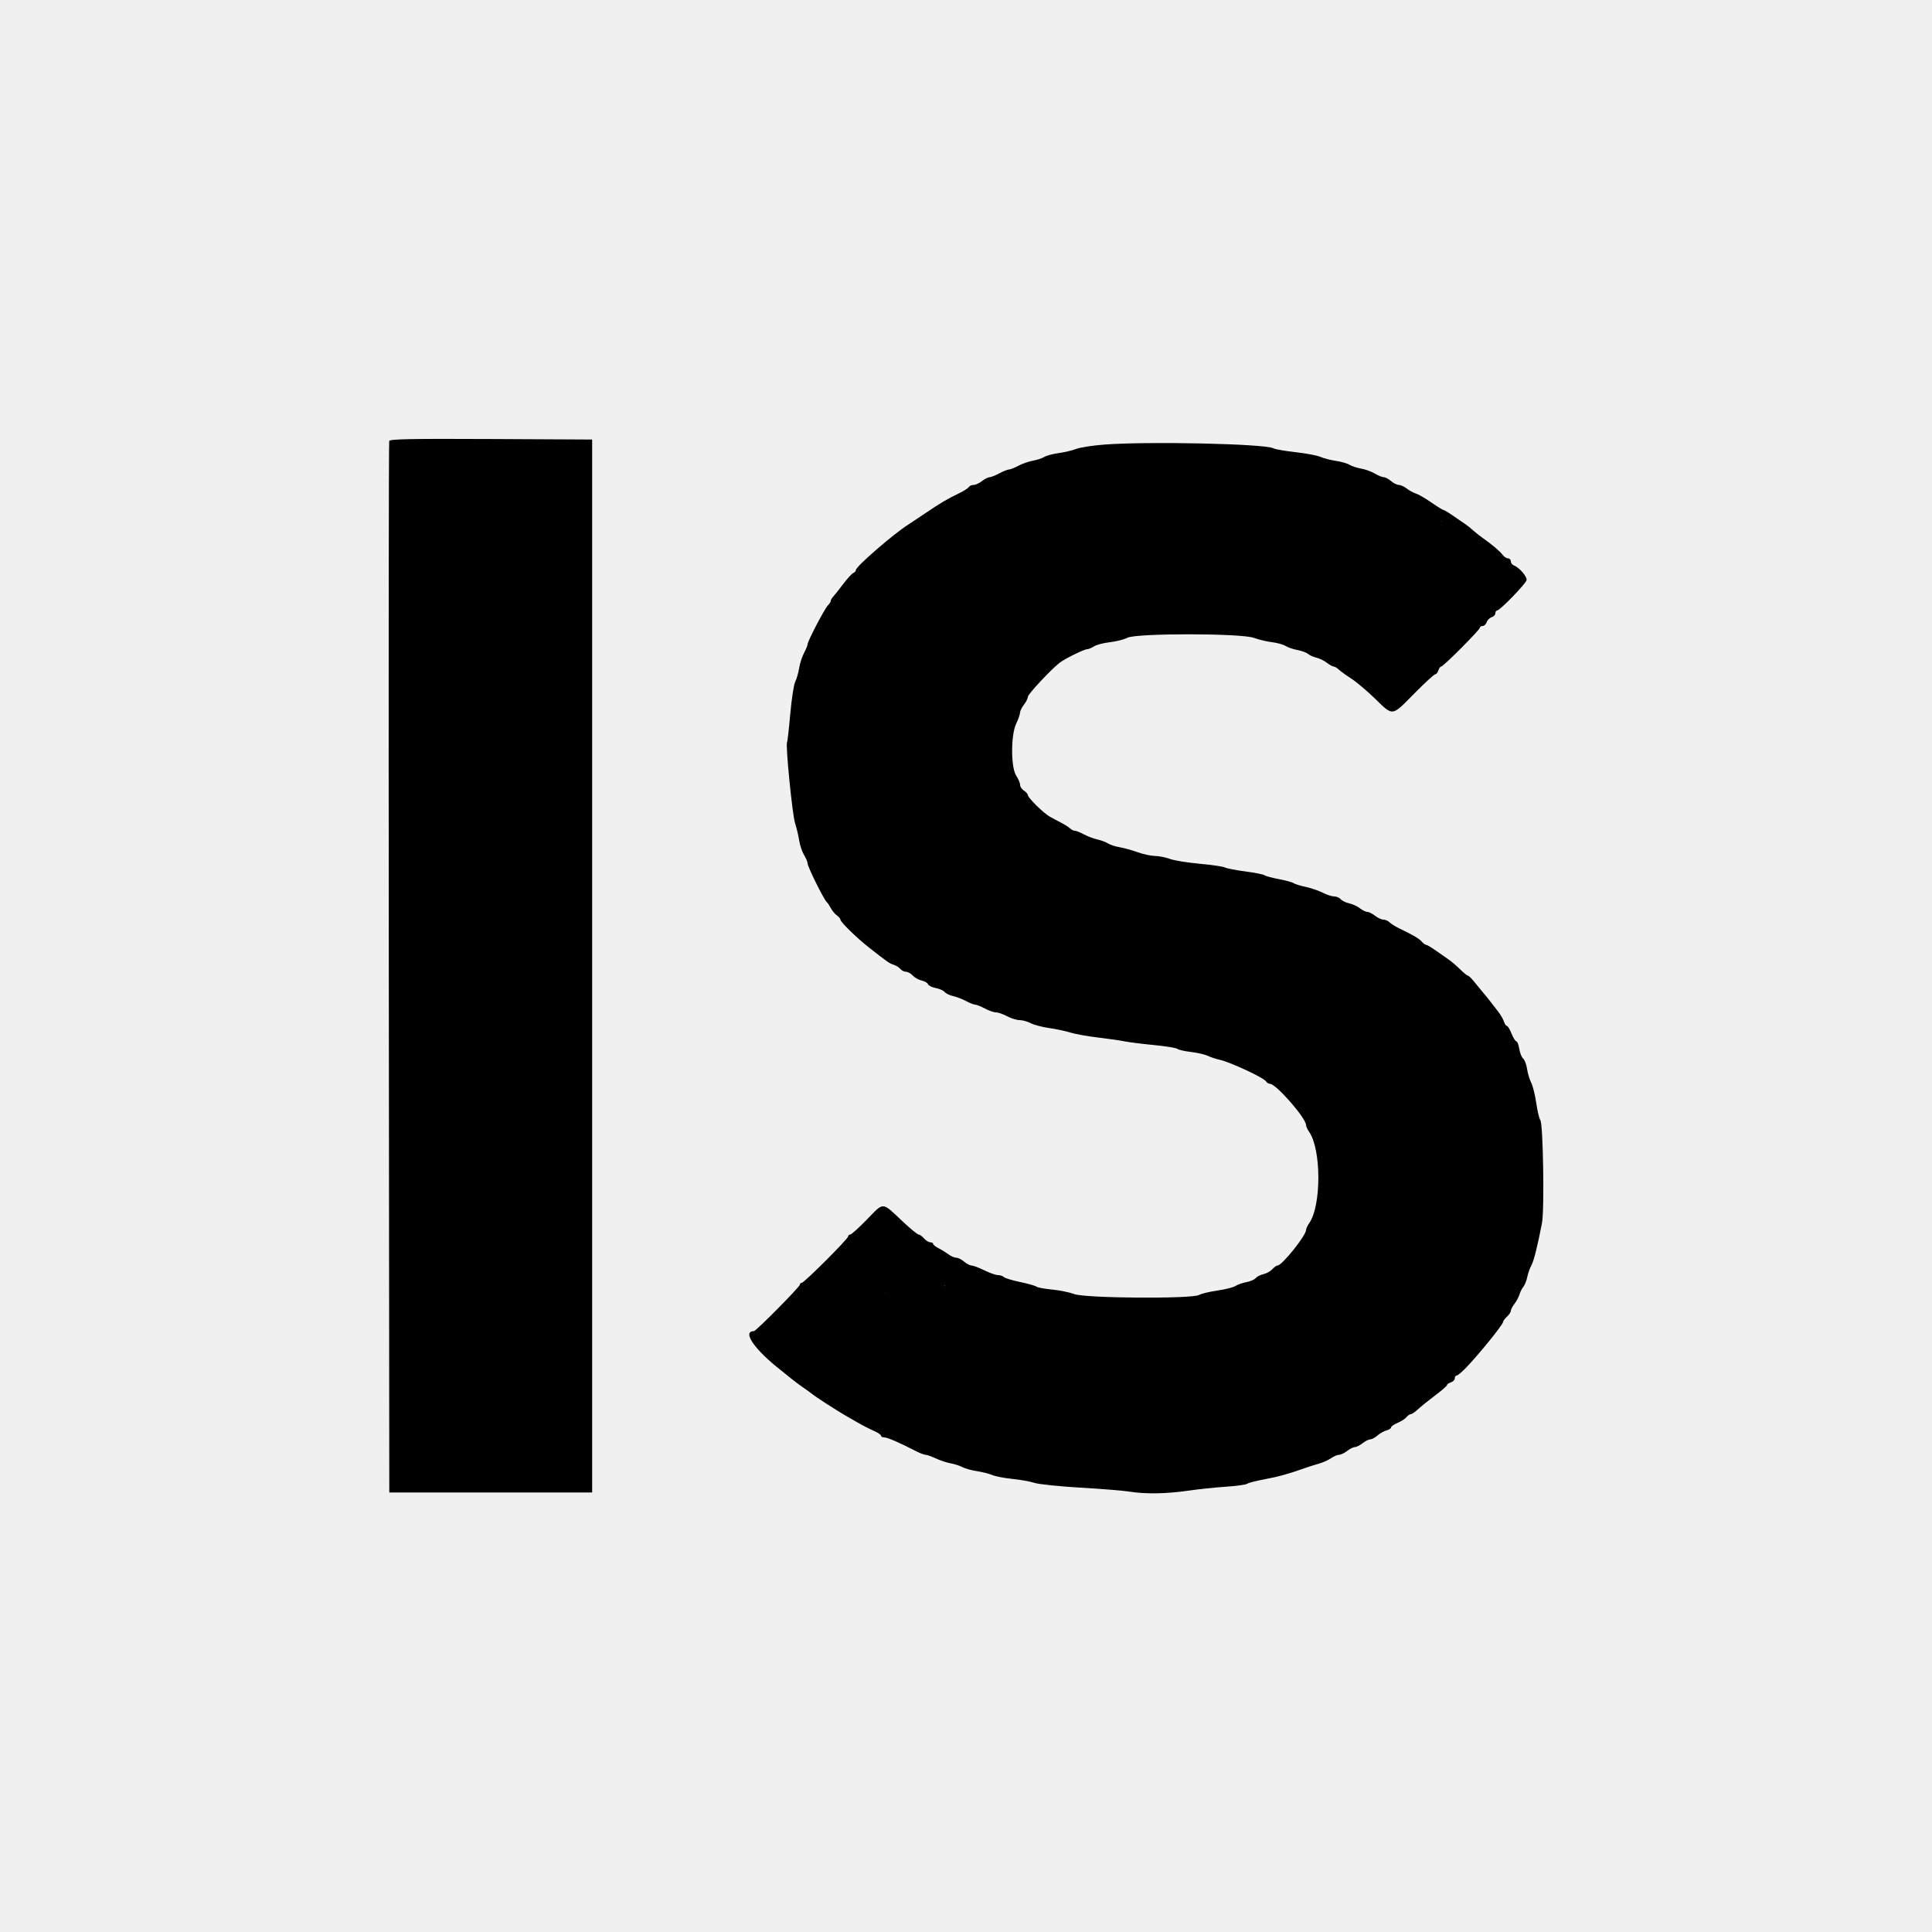
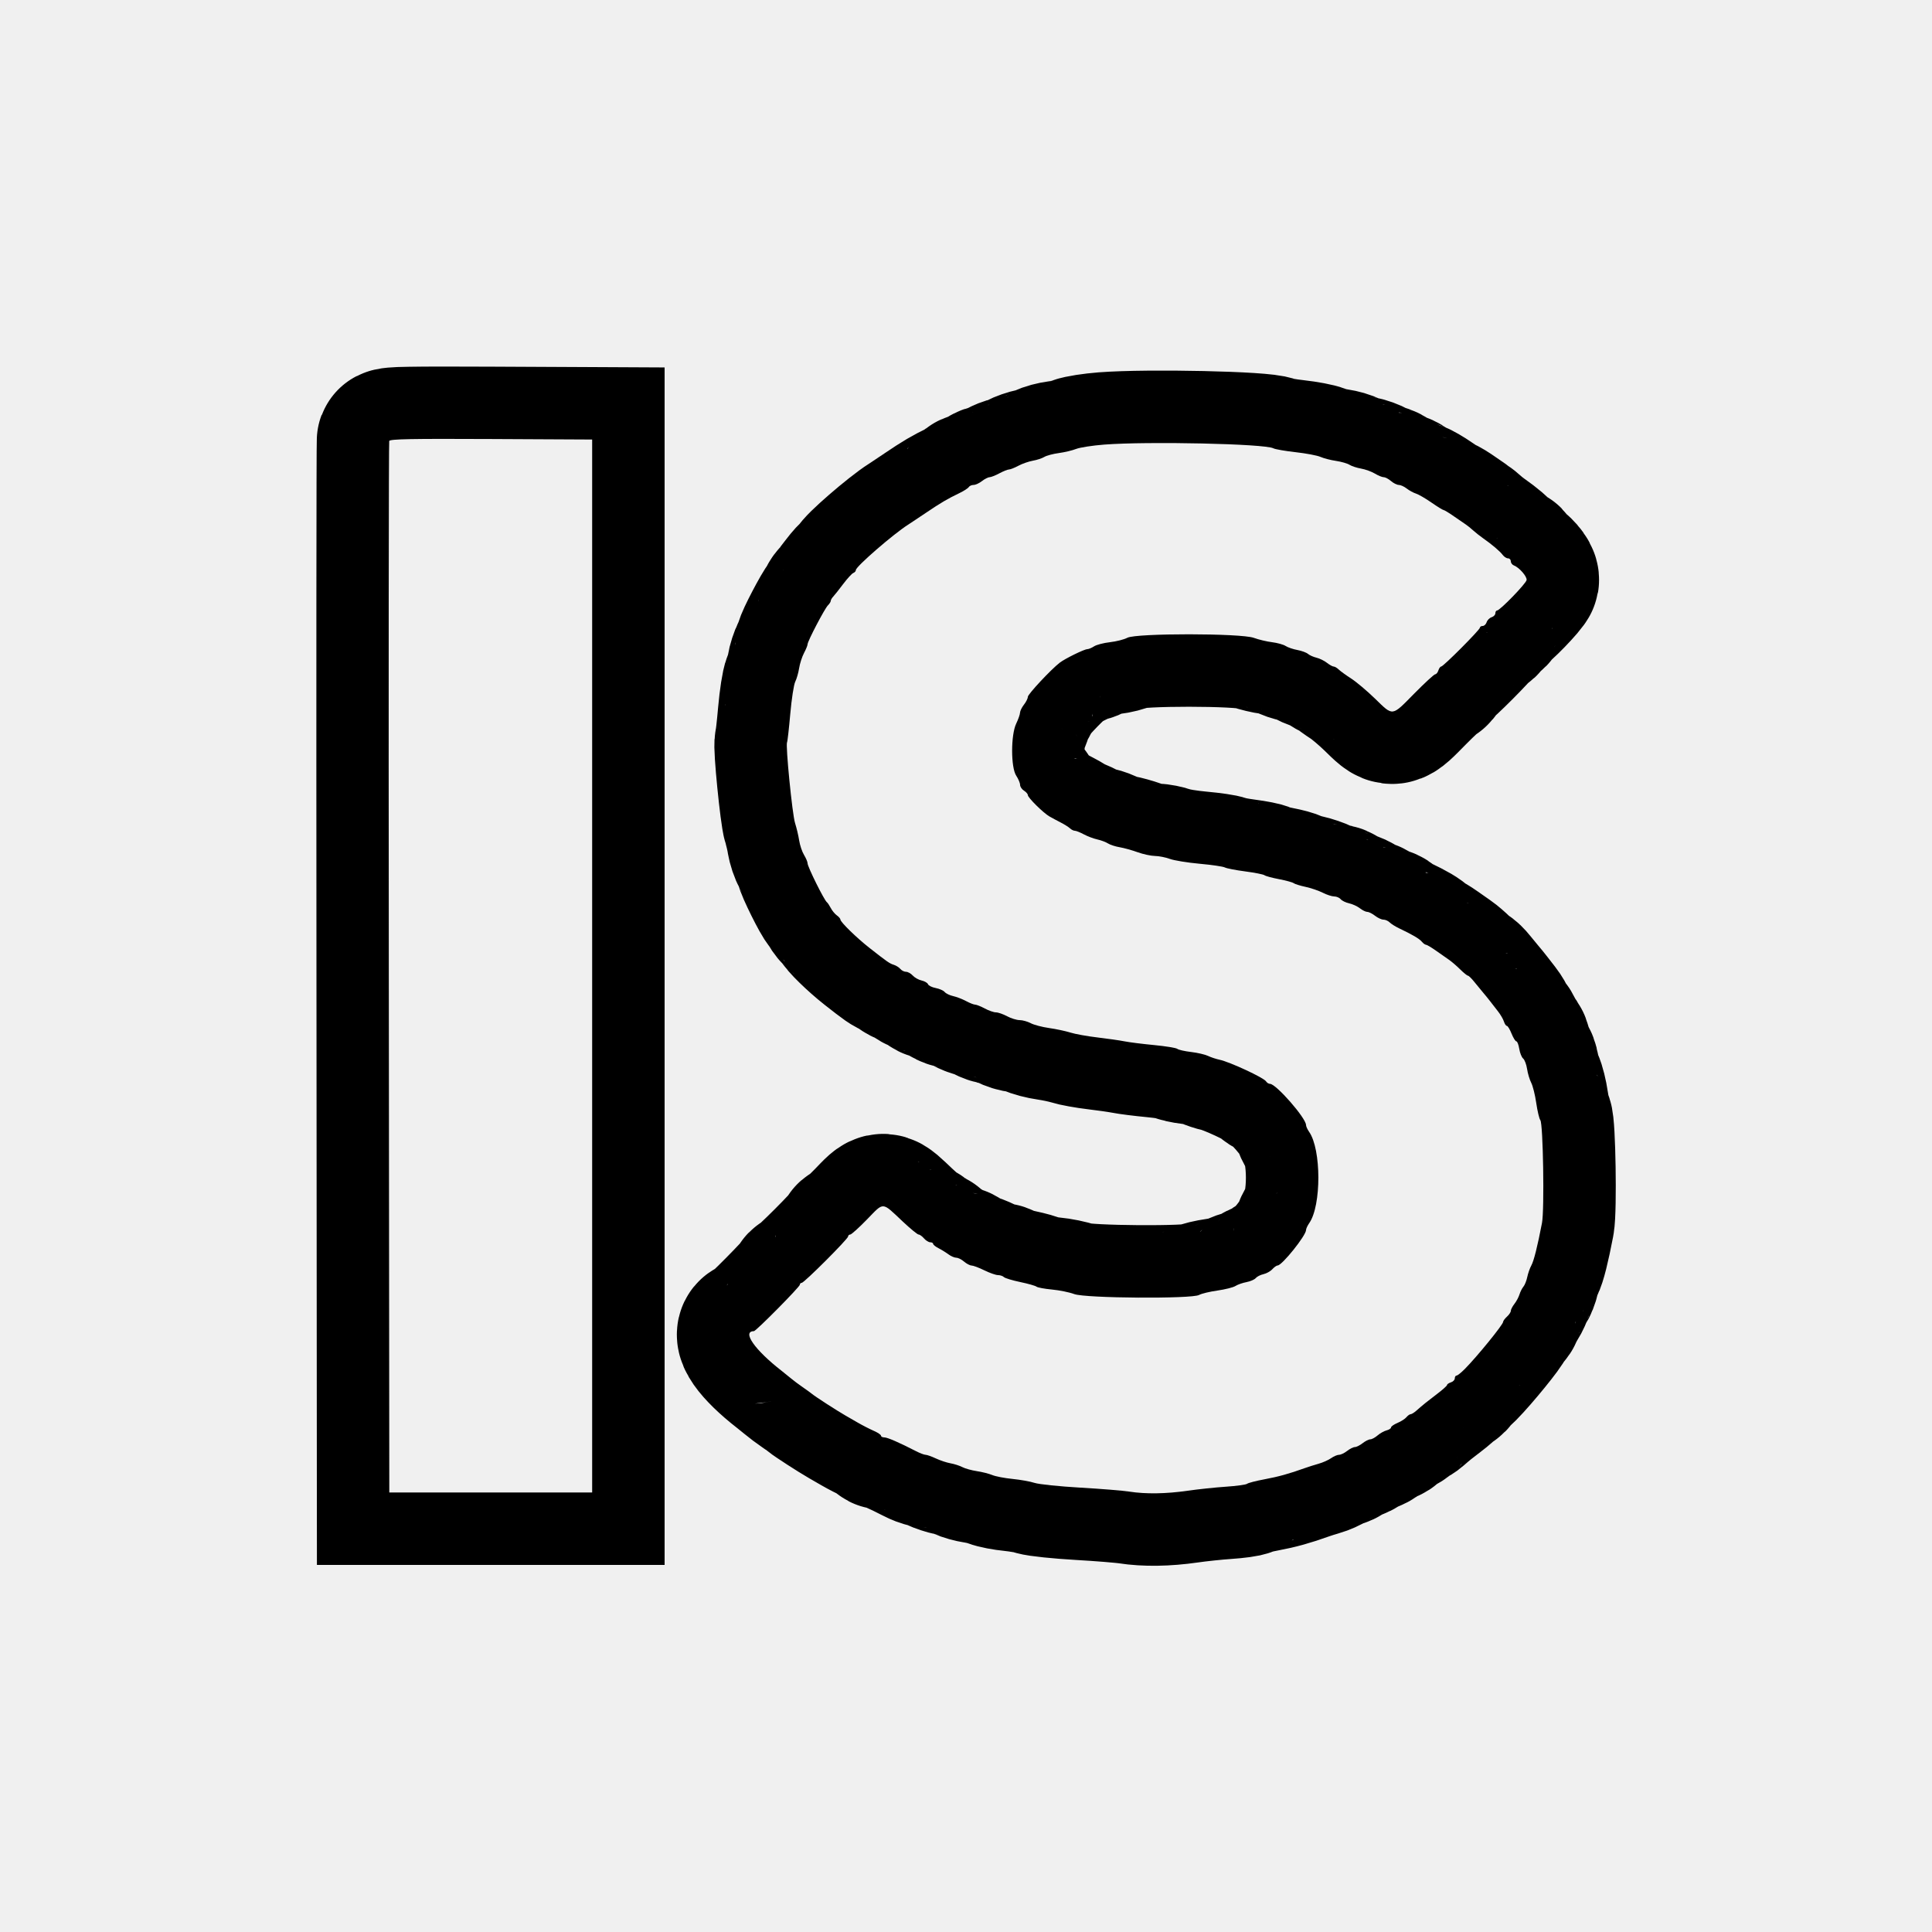
<svg xmlns="http://www.w3.org/2000/svg" width="160" height="160" viewBox="0 0 160 160" fill="none">
  <g clip-path="url(#clip0_221_271)">
-     <mask id="path-1-inside-1_221_271" fill="white">
+     <mask id="path-1-outside-1_221_271" maskUnits="userSpaceOnUse" x="26.189" y="30.347" width="108" height="100" fill="black">
+       <rect fill="white" x="26.189" y="30.347" width="108" height="100" />
      <path fill-rule="evenodd" clip-rule="evenodd" d="M32.234 36.518C32.192 36.629 32.176 56.268 32.199 80.16L32.24 123.6H40.64H49.04V80V36.4L40.676 36.358C34.069 36.326 32.295 36.359 32.234 36.518ZM91.444 36.819C90.478 36.894 89.434 37.055 89.124 37.178C88.814 37.301 88.166 37.456 87.684 37.521C87.202 37.586 86.662 37.731 86.484 37.842C86.306 37.953 85.88 38.093 85.538 38.153C85.196 38.214 84.658 38.401 84.341 38.571C84.024 38.741 83.674 38.88 83.562 38.88C83.45 38.88 83.09 39.024 82.762 39.2C82.434 39.376 82.067 39.52 81.948 39.52C81.828 39.52 81.548 39.664 81.324 39.84C81.1 40.016 80.787 40.16 80.628 40.16C80.469 40.16 80.289 40.24 80.229 40.338C80.168 40.436 79.822 40.66 79.459 40.834C78.439 41.327 77.935 41.623 76.659 42.484C76.01 42.922 75.364 43.352 75.224 43.44C74.017 44.199 70.88 46.919 70.88 47.206C70.88 47.296 70.785 47.407 70.668 47.451C70.552 47.496 70.174 47.908 69.829 48.366C69.484 48.825 69.111 49.295 69.001 49.411C68.89 49.528 68.8 49.684 68.8 49.76C68.8 49.836 68.694 50.003 68.565 50.132C68.291 50.406 66.88 53.105 66.88 53.355C66.88 53.448 66.747 53.776 66.584 54.082C66.422 54.389 66.24 54.953 66.18 55.337C66.12 55.72 65.975 56.224 65.858 56.457C65.74 56.69 65.556 57.888 65.447 59.12C65.338 60.352 65.218 61.41 65.18 61.472C65.044 61.692 65.614 67.451 65.842 68.16C65.969 68.556 66.122 69.204 66.183 69.6C66.244 69.996 66.425 70.536 66.586 70.8C66.747 71.064 66.879 71.377 66.88 71.497C66.88 71.783 68.261 74.562 68.481 74.72C68.542 74.764 68.686 74.98 68.802 75.2C68.916 75.42 69.143 75.694 69.305 75.809C69.468 75.924 69.6 76.08 69.6 76.156C69.6 76.357 70.936 77.662 71.981 78.482C73.488 79.667 73.668 79.791 74.026 79.903C74.216 79.963 74.458 80.118 74.565 80.246C74.672 80.375 74.883 80.48 75.035 80.48C75.186 80.48 75.437 80.62 75.592 80.791C75.746 80.962 76.076 81.146 76.323 81.201C76.571 81.255 76.81 81.394 76.854 81.51C76.898 81.625 77.185 81.766 77.491 81.824C77.797 81.882 78.132 82.03 78.235 82.154C78.338 82.278 78.651 82.43 78.931 82.491C79.211 82.552 79.691 82.737 79.998 82.901C80.304 83.066 80.646 83.2 80.758 83.2C80.87 83.2 81.23 83.344 81.558 83.52C81.886 83.696 82.301 83.84 82.48 83.84C82.659 83.84 83.074 83.984 83.402 84.16C83.73 84.336 84.197 84.48 84.44 84.481C84.682 84.481 85.096 84.596 85.36 84.736C85.624 84.876 86.308 85.056 86.88 85.137C87.452 85.218 88.244 85.386 88.64 85.511C89.036 85.636 90.044 85.818 90.88 85.916C91.716 86.015 92.724 86.159 93.12 86.238C93.516 86.317 94.623 86.457 95.581 86.548C96.538 86.64 97.402 86.781 97.501 86.862C97.599 86.943 98.112 87.059 98.64 87.121C99.168 87.183 99.797 87.328 100.038 87.444C100.28 87.559 100.712 87.703 100.998 87.763C101.838 87.938 104.661 89.25 104.848 89.553C104.918 89.667 105.066 89.76 105.176 89.76C105.678 89.76 108.16 92.597 108.16 93.172C108.16 93.28 108.276 93.534 108.417 93.736C109.43 95.182 109.436 99.849 108.427 101.29C108.28 101.5 108.16 101.76 108.16 101.868C108.16 102.32 106.172 104.8 105.809 104.8C105.722 104.8 105.523 104.94 105.368 105.111C105.214 105.282 104.883 105.466 104.634 105.521C104.386 105.576 104.098 105.722 103.995 105.846C103.892 105.97 103.545 106.12 103.224 106.18C102.903 106.24 102.494 106.384 102.315 106.5C102.136 106.616 101.464 106.786 100.822 106.877C100.18 106.968 99.498 107.132 99.307 107.241C98.717 107.579 89.887 107.518 88.96 107.169C88.564 107.02 87.736 106.851 87.12 106.794C86.504 106.736 85.926 106.628 85.835 106.554C85.744 106.48 85.137 106.308 84.486 106.172C83.834 106.036 83.228 105.852 83.138 105.762C83.049 105.673 82.828 105.599 82.648 105.598C82.468 105.598 81.96 105.42 81.52 105.204C81.08 104.987 80.605 104.808 80.464 104.805C80.324 104.802 80.043 104.656 79.84 104.48C79.637 104.304 79.348 104.16 79.197 104.16C79.046 104.16 78.752 104.032 78.542 103.876C78.332 103.72 77.962 103.491 77.72 103.369C77.478 103.246 77.28 103.086 77.28 103.013C77.28 102.94 77.171 102.88 77.038 102.88C76.906 102.88 76.674 102.736 76.523 102.56C76.372 102.384 76.172 102.24 76.078 102.24C75.983 102.24 75.39 101.754 74.759 101.16C73.004 99.507 73.228 99.521 71.812 100.977C71.137 101.672 70.507 102.24 70.412 102.24C70.318 102.24 70.24 102.31 70.24 102.395C70.24 102.597 66.597 106.24 66.395 106.24C66.31 106.24 66.24 106.31 66.24 106.395C66.24 106.571 62.611 110.239 62.435 110.241C61.425 110.252 62.5 111.792 64.723 113.52C64.95 113.696 65.306 113.984 65.515 114.16C65.724 114.336 66.157 114.66 66.477 114.88C66.797 115.1 67.145 115.352 67.25 115.44C67.512 115.661 69.298 116.815 70 117.218C70.176 117.319 70.644 117.589 71.04 117.817C71.436 118.046 72.03 118.35 72.36 118.494C72.69 118.637 72.96 118.819 72.96 118.897C72.96 118.976 73.085 119.04 73.238 119.04C73.496 119.04 74.469 119.463 75.862 120.18C76.182 120.345 76.537 120.48 76.651 120.48C76.766 120.48 77.152 120.617 77.51 120.784C77.867 120.951 78.412 121.132 78.72 121.185C79.028 121.238 79.468 121.38 79.696 121.499C79.926 121.619 80.466 121.769 80.896 121.834C81.328 121.898 81.902 122.043 82.174 122.156C82.446 122.27 83.202 122.415 83.854 122.479C84.506 122.544 85.328 122.691 85.68 122.807C86.032 122.923 87.724 123.099 89.44 123.198C91.156 123.296 92.992 123.445 93.52 123.528C94.882 123.74 96.555 123.716 98.361 123.456C99.218 123.332 100.639 123.182 101.519 123.123C102.398 123.064 103.19 122.955 103.279 122.881C103.367 122.808 104.016 122.64 104.72 122.509C105.887 122.291 106.759 122.049 108.08 121.575C108.344 121.48 108.848 121.321 109.2 121.221C109.552 121.122 110.018 120.914 110.236 120.76C110.453 120.606 110.75 120.48 110.894 120.48C111.038 120.48 111.34 120.336 111.564 120.16C111.788 119.984 112.076 119.84 112.204 119.84C112.332 119.84 112.62 119.696 112.844 119.52C113.068 119.344 113.354 119.2 113.481 119.2C113.608 119.2 113.879 119.054 114.085 118.876C114.291 118.697 114.626 118.51 114.83 118.458C115.033 118.407 115.2 118.298 115.2 118.214C115.2 118.132 115.44 117.964 115.733 117.841C116.026 117.719 116.358 117.506 116.472 117.369C116.586 117.232 116.742 117.12 116.82 117.12C116.897 117.12 117.104 116.994 117.28 116.84C117.902 116.296 118.177 116.074 119.004 115.447C119.464 115.099 119.84 114.762 119.84 114.698C119.84 114.634 119.984 114.536 120.16 114.48C120.336 114.424 120.48 114.275 120.48 114.149C120.48 114.023 120.545 113.92 120.624 113.92C120.703 113.92 121.009 113.676 121.304 113.379C122.327 112.346 124.48 109.7 124.48 109.476C124.48 109.395 124.624 109.199 124.8 109.04C124.976 108.881 125.12 108.663 125.12 108.557C125.12 108.45 125.254 108.192 125.418 107.982C125.582 107.772 125.77 107.42 125.837 107.2C125.904 106.98 126.049 106.692 126.161 106.56C126.273 106.428 126.417 106.068 126.481 105.76C126.545 105.452 126.696 105.02 126.818 104.8C127.028 104.42 127.325 103.235 127.701 101.28C127.911 100.188 127.796 93.056 127.563 92.763C127.474 92.651 127.323 92.015 127.226 91.348C127.13 90.682 126.942 89.927 126.81 89.672C126.677 89.417 126.523 88.903 126.467 88.529C126.411 88.156 126.264 87.767 126.141 87.664C126.018 87.562 125.872 87.2 125.818 86.859C125.764 86.519 125.656 86.24 125.578 86.24C125.501 86.24 125.322 85.952 125.181 85.6C125.04 85.248 124.866 84.96 124.794 84.96C124.721 84.96 124.611 84.798 124.549 84.6C124.487 84.402 124.267 84.024 124.06 83.76C123.852 83.496 123.556 83.114 123.402 82.912C123.247 82.71 122.976 82.377 122.8 82.172C122.624 81.967 122.301 81.574 122.082 81.299C121.863 81.025 121.631 80.8 121.567 80.8C121.503 80.8 121.214 80.566 120.925 80.28C120.636 79.994 120.22 79.636 120 79.485C119.78 79.334 119.292 78.992 118.914 78.725C118.537 78.458 118.168 78.24 118.094 78.24C118.02 78.24 117.865 78.126 117.749 77.987C117.545 77.741 116.974 77.405 115.857 76.874C115.558 76.732 115.211 76.513 115.085 76.388C114.96 76.263 114.728 76.16 114.57 76.16C114.412 76.16 114.1 76.016 113.876 75.84C113.652 75.664 113.364 75.52 113.236 75.52C113.108 75.52 112.832 75.385 112.622 75.221C112.412 75.056 112.011 74.871 111.731 74.81C111.451 74.749 111.136 74.596 111.032 74.469C110.927 74.343 110.685 74.24 110.494 74.24C110.304 74.24 109.874 74.101 109.54 73.93C109.206 73.76 108.566 73.542 108.118 73.446C107.669 73.35 107.225 73.211 107.131 73.138C107.037 73.066 106.492 72.917 105.92 72.808C105.348 72.699 104.808 72.553 104.72 72.483C104.632 72.413 103.917 72.271 103.131 72.168C102.345 72.065 101.584 71.917 101.438 71.839C101.293 71.761 100.352 71.623 99.347 71.532C98.342 71.441 97.232 71.26 96.88 71.13C96.528 71 95.973 70.891 95.646 70.887C95.319 70.883 94.671 70.743 94.206 70.575C93.741 70.407 93.072 70.222 92.72 70.163C92.368 70.104 91.935 69.963 91.758 69.849C91.58 69.735 91.184 69.587 90.878 69.519C90.571 69.452 90.069 69.263 89.762 69.099C89.456 68.934 89.119 68.8 89.014 68.8C88.909 68.8 88.728 68.71 88.612 68.6C88.495 68.49 88.148 68.271 87.84 68.114C87.532 67.956 87.11 67.73 86.903 67.61C86.397 67.319 85.12 66.055 85.12 65.845C85.12 65.753 84.976 65.587 84.8 65.477C84.624 65.367 84.48 65.152 84.479 64.999C84.478 64.845 84.335 64.504 84.16 64.24C83.707 63.556 83.707 60.858 84.16 59.92C84.33 59.568 84.472 59.163 84.474 59.022C84.478 58.88 84.624 58.58 84.8 58.356C84.976 58.132 85.12 57.842 85.12 57.712C85.12 57.494 87.027 55.451 87.761 54.882C88.188 54.55 89.796 53.761 90.046 53.761C90.159 53.76 90.412 53.654 90.609 53.526C90.806 53.397 91.397 53.243 91.923 53.184C92.45 53.124 93.096 52.959 93.36 52.818C94.084 52.43 102.781 52.435 103.84 52.825C104.236 52.97 104.915 53.133 105.35 53.185C105.784 53.239 106.288 53.379 106.47 53.497C106.651 53.615 107.088 53.765 107.44 53.829C107.792 53.894 108.188 54.039 108.32 54.152C108.452 54.265 108.77 54.407 109.027 54.468C109.284 54.529 109.672 54.719 109.889 54.89C110.106 55.06 110.358 55.2 110.448 55.2C110.539 55.2 110.727 55.311 110.866 55.446C111.006 55.581 111.47 55.917 111.898 56.193C112.325 56.468 113.219 57.221 113.883 57.867C115.39 59.33 115.236 59.351 117.12 57.44C117.988 56.56 118.77 55.84 118.858 55.84C118.946 55.84 119.064 55.696 119.12 55.52C119.176 55.344 119.28 55.2 119.352 55.2C119.53 55.2 122.56 52.16 122.56 51.981C122.56 51.904 122.663 51.84 122.789 51.84C122.915 51.84 123.063 51.7 123.118 51.528C123.172 51.357 123.357 51.172 123.528 51.117C123.7 51.063 123.84 50.915 123.84 50.789C123.84 50.663 123.902 50.56 123.979 50.56C124.216 50.56 126.378 48.331 126.426 48.038C126.473 47.749 125.822 46.999 125.376 46.828C125.235 46.774 125.12 46.62 125.12 46.485C125.12 46.35 125.016 46.24 124.889 46.24C124.762 46.24 124.564 46.113 124.449 45.958C124.225 45.656 123.544 45.078 122.801 44.56C122.549 44.384 122.185 44.096 121.993 43.92C121.8 43.744 121.532 43.528 121.398 43.44C121.263 43.352 120.818 43.046 120.408 42.76C119.999 42.474 119.614 42.24 119.552 42.239C119.49 42.239 119.038 41.96 118.546 41.619C118.054 41.277 117.478 40.943 117.266 40.877C117.054 40.81 116.708 40.622 116.498 40.458C116.288 40.294 115.994 40.16 115.843 40.16C115.692 40.16 115.403 40.016 115.2 39.84C114.997 39.664 114.724 39.52 114.594 39.52C114.464 39.52 114.133 39.385 113.859 39.219C113.584 39.054 113.072 38.869 112.72 38.807C112.368 38.746 111.936 38.604 111.76 38.492C111.584 38.379 111.08 38.234 110.64 38.169C110.2 38.105 109.624 37.956 109.36 37.839C109.096 37.721 108.17 37.546 107.303 37.449C106.436 37.352 105.602 37.207 105.452 37.126C104.749 36.75 95.104 36.539 91.444 36.819Z" />
    </mask>
-     <path fill-rule="evenodd" clip-rule="evenodd" d="M32.234 36.518C32.192 36.629 32.176 56.268 32.199 80.16L32.24 123.6H40.64H49.04V80V36.4L40.676 36.358C34.069 36.326 32.295 36.359 32.234 36.518ZM91.444 36.819C90.478 36.894 89.434 37.055 89.124 37.178C88.814 37.301 88.166 37.456 87.684 37.521C87.202 37.586 86.662 37.731 86.484 37.842C86.306 37.953 85.88 38.093 85.538 38.153C85.196 38.214 84.658 38.401 84.341 38.571C84.024 38.741 83.674 38.88 83.562 38.88C83.45 38.88 83.09 39.024 82.762 39.2C82.434 39.376 82.067 39.52 81.948 39.52C81.828 39.52 81.548 39.664 81.324 39.84C81.1 40.016 80.787 40.16 80.628 40.16C80.469 40.16 80.289 40.24 80.229 40.338C80.168 40.436 79.822 40.66 79.459 40.834C78.439 41.327 77.935 41.623 76.659 42.484C76.01 42.922 75.364 43.352 75.224 43.44C74.017 44.199 70.88 46.919 70.88 47.206C70.88 47.296 70.785 47.407 70.668 47.451C70.552 47.496 70.174 47.908 69.829 48.366C69.484 48.825 69.111 49.295 69.001 49.411C68.89 49.528 68.8 49.684 68.8 49.76C68.8 49.836 68.694 50.003 68.565 50.132C68.291 50.406 66.88 53.105 66.88 53.355C66.88 53.448 66.747 53.776 66.584 54.082C66.422 54.389 66.24 54.953 66.18 55.337C66.12 55.72 65.975 56.224 65.858 56.457C65.74 56.69 65.556 57.888 65.447 59.12C65.338 60.352 65.218 61.41 65.18 61.472C65.044 61.692 65.614 67.451 65.842 68.16C65.969 68.556 66.122 69.204 66.183 69.6C66.244 69.996 66.425 70.536 66.586 70.8C66.747 71.064 66.879 71.377 66.88 71.497C66.88 71.783 68.261 74.562 68.481 74.72C68.542 74.764 68.686 74.98 68.802 75.2C68.916 75.42 69.143 75.694 69.305 75.809C69.468 75.924 69.6 76.08 69.6 76.156C69.6 76.357 70.936 77.662 71.981 78.482C73.488 79.667 73.668 79.791 74.026 79.903C74.216 79.963 74.458 80.118 74.565 80.246C74.672 80.375 74.883 80.48 75.035 80.48C75.186 80.48 75.437 80.62 75.592 80.791C75.746 80.962 76.076 81.146 76.323 81.201C76.571 81.255 76.81 81.394 76.854 81.51C76.898 81.625 77.185 81.766 77.491 81.824C77.797 81.882 78.132 82.03 78.235 82.154C78.338 82.278 78.651 82.43 78.931 82.491C79.211 82.552 79.691 82.737 79.998 82.901C80.304 83.066 80.646 83.2 80.758 83.2C80.87 83.2 81.23 83.344 81.558 83.52C81.886 83.696 82.301 83.84 82.48 83.84C82.659 83.84 83.074 83.984 83.402 84.16C83.73 84.336 84.197 84.48 84.44 84.481C84.682 84.481 85.096 84.596 85.36 84.736C85.624 84.876 86.308 85.056 86.88 85.137C87.452 85.218 88.244 85.386 88.64 85.511C89.036 85.636 90.044 85.818 90.88 85.916C91.716 86.015 92.724 86.159 93.12 86.238C93.516 86.317 94.623 86.457 95.581 86.548C96.538 86.64 97.402 86.781 97.501 86.862C97.599 86.943 98.112 87.059 98.64 87.121C99.168 87.183 99.797 87.328 100.038 87.444C100.28 87.559 100.712 87.703 100.998 87.763C101.838 87.938 104.661 89.25 104.848 89.553C104.918 89.667 105.066 89.76 105.176 89.76C105.678 89.76 108.16 92.597 108.16 93.172C108.16 93.28 108.276 93.534 108.417 93.736C109.43 95.182 109.436 99.849 108.427 101.29C108.28 101.5 108.16 101.76 108.16 101.868C108.16 102.32 106.172 104.8 105.809 104.8C105.722 104.8 105.523 104.94 105.368 105.111C105.214 105.282 104.883 105.466 104.634 105.521C104.386 105.576 104.098 105.722 103.995 105.846C103.892 105.97 103.545 106.12 103.224 106.18C102.903 106.24 102.494 106.384 102.315 106.5C102.136 106.616 101.464 106.786 100.822 106.877C100.18 106.968 99.498 107.132 99.307 107.241C98.717 107.579 89.887 107.518 88.96 107.169C88.564 107.02 87.736 106.851 87.12 106.794C86.504 106.736 85.926 106.628 85.835 106.554C85.744 106.48 85.137 106.308 84.486 106.172C83.834 106.036 83.228 105.852 83.138 105.762C83.049 105.673 82.828 105.599 82.648 105.598C82.468 105.598 81.96 105.42 81.52 105.204C81.08 104.987 80.605 104.808 80.464 104.805C80.324 104.802 80.043 104.656 79.84 104.48C79.637 104.304 79.348 104.16 79.197 104.16C79.046 104.16 78.752 104.032 78.542 103.876C78.332 103.72 77.962 103.491 77.72 103.369C77.478 103.246 77.28 103.086 77.28 103.013C77.28 102.94 77.171 102.88 77.038 102.88C76.906 102.88 76.674 102.736 76.523 102.56C76.372 102.384 76.172 102.24 76.078 102.24C75.983 102.24 75.39 101.754 74.759 101.16C73.004 99.507 73.228 99.521 71.812 100.977C71.137 101.672 70.507 102.24 70.412 102.24C70.318 102.24 70.24 102.31 70.24 102.395C70.24 102.597 66.597 106.24 66.395 106.24C66.31 106.24 66.24 106.31 66.24 106.395C66.24 106.571 62.611 110.239 62.435 110.241C61.425 110.252 62.5 111.792 64.723 113.52C64.95 113.696 65.306 113.984 65.515 114.16C65.724 114.336 66.157 114.66 66.477 114.88C66.797 115.1 67.145 115.352 67.25 115.44C67.512 115.661 69.298 116.815 70 117.218C70.176 117.319 70.644 117.589 71.04 117.817C71.436 118.046 72.03 118.35 72.36 118.494C72.69 118.637 72.96 118.819 72.96 118.897C72.96 118.976 73.085 119.04 73.238 119.04C73.496 119.04 74.469 119.463 75.862 120.18C76.182 120.345 76.537 120.48 76.651 120.48C76.766 120.48 77.152 120.617 77.51 120.784C77.867 120.951 78.412 121.132 78.72 121.185C79.028 121.238 79.468 121.38 79.696 121.499C79.926 121.619 80.466 121.769 80.896 121.834C81.328 121.898 81.902 122.043 82.174 122.156C82.446 122.27 83.202 122.415 83.854 122.479C84.506 122.544 85.328 122.691 85.68 122.807C86.032 122.923 87.724 123.099 89.44 123.198C91.156 123.296 92.992 123.445 93.52 123.528C94.882 123.74 96.555 123.716 98.361 123.456C99.218 123.332 100.639 123.182 101.519 123.123C102.398 123.064 103.19 122.955 103.279 122.881C103.367 122.808 104.016 122.64 104.72 122.509C105.887 122.291 106.759 122.049 108.08 121.575C108.344 121.48 108.848 121.321 109.2 121.221C109.552 121.122 110.018 120.914 110.236 120.76C110.453 120.606 110.75 120.48 110.894 120.48C111.038 120.48 111.34 120.336 111.564 120.16C111.788 119.984 112.076 119.84 112.204 119.84C112.332 119.84 112.62 119.696 112.844 119.52C113.068 119.344 113.354 119.2 113.481 119.2C113.608 119.2 113.879 119.054 114.085 118.876C114.291 118.697 114.626 118.51 114.83 118.458C115.033 118.407 115.2 118.298 115.2 118.214C115.2 118.132 115.44 117.964 115.733 117.841C116.026 117.719 116.358 117.506 116.472 117.369C116.586 117.232 116.742 117.12 116.82 117.12C116.897 117.12 117.104 116.994 117.28 116.84C117.902 116.296 118.177 116.074 119.004 115.447C119.464 115.099 119.84 114.762 119.84 114.698C119.84 114.634 119.984 114.536 120.16 114.48C120.336 114.424 120.48 114.275 120.48 114.149C120.48 114.023 120.545 113.92 120.624 113.92C120.703 113.92 121.009 113.676 121.304 113.379C122.327 112.346 124.48 109.7 124.48 109.476C124.48 109.395 124.624 109.199 124.8 109.04C124.976 108.881 125.12 108.663 125.12 108.557C125.12 108.45 125.254 108.192 125.418 107.982C125.582 107.772 125.77 107.42 125.837 107.2C125.904 106.98 126.049 106.692 126.161 106.56C126.273 106.428 126.417 106.068 126.481 105.76C126.545 105.452 126.696 105.02 126.818 104.8C127.028 104.42 127.325 103.235 127.701 101.28C127.911 100.188 127.796 93.056 127.563 92.763C127.474 92.651 127.323 92.015 127.226 91.348C127.13 90.682 126.942 89.927 126.81 89.672C126.677 89.417 126.523 88.903 126.467 88.529C126.411 88.156 126.264 87.767 126.141 87.664C126.018 87.562 125.872 87.2 125.818 86.859C125.764 86.519 125.656 86.24 125.578 86.24C125.501 86.24 125.322 85.952 125.181 85.6C125.04 85.248 124.866 84.96 124.794 84.96C124.721 84.96 124.611 84.798 124.549 84.6C124.487 84.402 124.267 84.024 124.06 83.76C123.852 83.496 123.556 83.114 123.402 82.912C123.247 82.71 122.976 82.377 122.8 82.172C122.624 81.967 122.301 81.574 122.082 81.299C121.863 81.025 121.631 80.8 121.567 80.8C121.503 80.8 121.214 80.566 120.925 80.28C120.636 79.994 120.22 79.636 120 79.485C119.78 79.334 119.292 78.992 118.914 78.725C118.537 78.458 118.168 78.24 118.094 78.24C118.02 78.24 117.865 78.126 117.749 77.987C117.545 77.741 116.974 77.405 115.857 76.874C115.558 76.732 115.211 76.513 115.085 76.388C114.96 76.263 114.728 76.16 114.57 76.16C114.412 76.16 114.1 76.016 113.876 75.84C113.652 75.664 113.364 75.52 113.236 75.52C113.108 75.52 112.832 75.385 112.622 75.221C112.412 75.056 112.011 74.871 111.731 74.81C111.451 74.749 111.136 74.596 111.032 74.469C110.927 74.343 110.685 74.24 110.494 74.24C110.304 74.24 109.874 74.101 109.54 73.93C109.206 73.76 108.566 73.542 108.118 73.446C107.669 73.35 107.225 73.211 107.131 73.138C107.037 73.066 106.492 72.917 105.92 72.808C105.348 72.699 104.808 72.553 104.72 72.483C104.632 72.413 103.917 72.271 103.131 72.168C102.345 72.065 101.584 71.917 101.438 71.839C101.293 71.761 100.352 71.623 99.347 71.532C98.342 71.441 97.232 71.26 96.88 71.13C96.528 71 95.973 70.891 95.646 70.887C95.319 70.883 94.671 70.743 94.206 70.575C93.741 70.407 93.072 70.222 92.72 70.163C92.368 70.104 91.935 69.963 91.758 69.849C91.58 69.735 91.184 69.587 90.878 69.519C90.571 69.452 90.069 69.263 89.762 69.099C89.456 68.934 89.119 68.8 89.014 68.8C88.909 68.8 88.728 68.71 88.612 68.6C88.495 68.49 88.148 68.271 87.84 68.114C87.532 67.956 87.11 67.73 86.903 67.61C86.397 67.319 85.12 66.055 85.12 65.845C85.12 65.753 84.976 65.587 84.8 65.477C84.624 65.367 84.48 65.152 84.479 64.999C84.478 64.845 84.335 64.504 84.16 64.24C83.707 63.556 83.707 60.858 84.16 59.92C84.33 59.568 84.472 59.163 84.474 59.022C84.478 58.88 84.624 58.58 84.8 58.356C84.976 58.132 85.12 57.842 85.12 57.712C85.12 57.494 87.027 55.451 87.761 54.882C88.188 54.55 89.796 53.761 90.046 53.761C90.159 53.76 90.412 53.654 90.609 53.526C90.806 53.397 91.397 53.243 91.923 53.184C92.45 53.124 93.096 52.959 93.36 52.818C94.084 52.43 102.781 52.435 103.84 52.825C104.236 52.97 104.915 53.133 105.35 53.185C105.784 53.239 106.288 53.379 106.47 53.497C106.651 53.615 107.088 53.765 107.44 53.829C107.792 53.894 108.188 54.039 108.32 54.152C108.452 54.265 108.77 54.407 109.027 54.468C109.284 54.529 109.672 54.719 109.889 54.89C110.106 55.06 110.358 55.2 110.448 55.2C110.539 55.2 110.727 55.311 110.866 55.446C111.006 55.581 111.47 55.917 111.898 56.193C112.325 56.468 113.219 57.221 113.883 57.867C115.39 59.33 115.236 59.351 117.12 57.44C117.988 56.56 118.77 55.84 118.858 55.84C118.946 55.84 119.064 55.696 119.12 55.52C119.176 55.344 119.28 55.2 119.352 55.2C119.53 55.2 122.56 52.16 122.56 51.981C122.56 51.904 122.663 51.84 122.789 51.84C122.915 51.84 123.063 51.7 123.118 51.528C123.172 51.357 123.357 51.172 123.528 51.117C123.7 51.063 123.84 50.915 123.84 50.789C123.84 50.663 123.902 50.56 123.979 50.56C124.216 50.56 126.378 48.331 126.426 48.038C126.473 47.749 125.822 46.999 125.376 46.828C125.235 46.774 125.12 46.62 125.12 46.485C125.12 46.35 125.016 46.24 124.889 46.24C124.762 46.24 124.564 46.113 124.449 45.958C124.225 45.656 123.544 45.078 122.801 44.56C122.549 44.384 122.185 44.096 121.993 43.92C121.8 43.744 121.532 43.528 121.398 43.44C121.263 43.352 120.818 43.046 120.408 42.76C119.999 42.474 119.614 42.24 119.552 42.239C119.49 42.239 119.038 41.96 118.546 41.619C118.054 41.277 117.478 40.943 117.266 40.877C117.054 40.81 116.708 40.622 116.498 40.458C116.288 40.294 115.994 40.16 115.843 40.16C115.692 40.16 115.403 40.016 115.2 39.84C114.997 39.664 114.724 39.52 114.594 39.52C114.464 39.52 114.133 39.385 113.859 39.219C113.584 39.054 113.072 38.869 112.72 38.807C112.368 38.746 111.936 38.604 111.76 38.492C111.584 38.379 111.08 38.234 110.64 38.169C110.2 38.105 109.624 37.956 109.36 37.839C109.096 37.721 108.17 37.546 107.303 37.449C106.436 37.352 105.602 37.207 105.452 37.126C104.749 36.75 95.104 36.539 91.444 36.819Z" stroke="black" stroke-width="24" mask="url(#path-1-inside-1_221_271)" />
+     <path fill-rule="evenodd" clip-rule="evenodd" d="M32.234 36.518C32.192 36.629 32.176 56.268 32.199 80.16L32.24 123.6H40.64H49.04V80V36.4L40.676 36.358C34.069 36.326 32.295 36.359 32.234 36.518ZM91.444 36.819C90.478 36.894 89.434 37.055 89.124 37.178C88.814 37.301 88.166 37.456 87.684 37.521C87.202 37.586 86.662 37.731 86.484 37.842C86.306 37.953 85.88 38.093 85.538 38.153C85.196 38.214 84.658 38.401 84.341 38.571C84.024 38.741 83.674 38.88 83.562 38.88C83.45 38.88 83.09 39.024 82.762 39.2C82.434 39.376 82.067 39.52 81.948 39.52C81.828 39.52 81.548 39.664 81.324 39.84C81.1 40.016 80.787 40.16 80.628 40.16C80.469 40.16 80.289 40.24 80.229 40.338C80.168 40.436 79.822 40.66 79.459 40.834C78.439 41.327 77.935 41.623 76.659 42.484C76.01 42.922 75.364 43.352 75.224 43.44C74.017 44.199 70.88 46.919 70.88 47.206C70.88 47.296 70.785 47.407 70.668 47.451C70.552 47.496 70.174 47.908 69.829 48.366C69.484 48.825 69.111 49.295 69.001 49.411C68.89 49.528 68.8 49.684 68.8 49.76C68.8 49.836 68.694 50.003 68.565 50.132C68.291 50.406 66.88 53.105 66.88 53.355C66.88 53.448 66.747 53.776 66.584 54.082C66.422 54.389 66.24 54.953 66.18 55.337C66.12 55.72 65.975 56.224 65.858 56.457C65.74 56.69 65.556 57.888 65.447 59.12C65.338 60.352 65.218 61.41 65.18 61.472C65.044 61.692 65.614 67.451 65.842 68.16C65.969 68.556 66.122 69.204 66.183 69.6C66.244 69.996 66.425 70.536 66.586 70.8C66.747 71.064 66.879 71.377 66.88 71.497C66.88 71.783 68.261 74.562 68.481 74.72C68.542 74.764 68.686 74.98 68.802 75.2C68.916 75.42 69.143 75.694 69.305 75.809C69.468 75.924 69.6 76.08 69.6 76.156C69.6 76.357 70.936 77.662 71.981 78.482C73.488 79.667 73.668 79.791 74.026 79.903C74.216 79.963 74.458 80.118 74.565 80.246C74.672 80.375 74.883 80.48 75.035 80.48C75.186 80.48 75.437 80.62 75.592 80.791C75.746 80.962 76.076 81.146 76.323 81.201C76.571 81.255 76.81 81.394 76.854 81.51C76.898 81.625 77.185 81.766 77.491 81.824C77.797 81.882 78.132 82.03 78.235 82.154C78.338 82.278 78.651 82.43 78.931 82.491C79.211 82.552 79.691 82.737 79.998 82.901C80.304 83.066 80.646 83.2 80.758 83.2C80.87 83.2 81.23 83.344 81.558 83.52C81.886 83.696 82.301 83.84 82.48 83.84C82.659 83.84 83.074 83.984 83.402 84.16C83.73 84.336 84.197 84.48 84.44 84.481C84.682 84.481 85.096 84.596 85.36 84.736C85.624 84.876 86.308 85.056 86.88 85.137C87.452 85.218 88.244 85.386 88.64 85.511C89.036 85.636 90.044 85.818 90.88 85.916C91.716 86.015 92.724 86.159 93.12 86.238C93.516 86.317 94.623 86.457 95.581 86.548C96.538 86.64 97.402 86.781 97.501 86.862C97.599 86.943 98.112 87.059 98.64 87.121C99.168 87.183 99.797 87.328 100.038 87.444C100.28 87.559 100.712 87.703 100.998 87.763C101.838 87.938 104.661 89.25 104.848 89.553C104.918 89.667 105.066 89.76 105.176 89.76C105.678 89.76 108.16 92.597 108.16 93.172C108.16 93.28 108.276 93.534 108.417 93.736C109.43 95.182 109.436 99.849 108.427 101.29C108.28 101.5 108.16 101.76 108.16 101.868C108.16 102.32 106.172 104.8 105.809 104.8C105.722 104.8 105.523 104.94 105.368 105.111C105.214 105.282 104.883 105.466 104.634 105.521C104.386 105.576 104.098 105.722 103.995 105.846C103.892 105.97 103.545 106.12 103.224 106.18C102.903 106.24 102.494 106.384 102.315 106.5C102.136 106.616 101.464 106.786 100.822 106.877C100.18 106.968 99.498 107.132 99.307 107.241C98.717 107.579 89.887 107.518 88.96 107.169C88.564 107.02 87.736 106.851 87.12 106.794C86.504 106.736 85.926 106.628 85.835 106.554C85.744 106.48 85.137 106.308 84.486 106.172C83.834 106.036 83.228 105.852 83.138 105.762C83.049 105.673 82.828 105.599 82.648 105.598C82.468 105.598 81.96 105.42 81.52 105.204C81.08 104.987 80.605 104.808 80.464 104.805C80.324 104.802 80.043 104.656 79.84 104.48C79.637 104.304 79.348 104.16 79.197 104.16C79.046 104.16 78.752 104.032 78.542 103.876C78.332 103.72 77.962 103.491 77.72 103.369C77.478 103.246 77.28 103.086 77.28 103.013C77.28 102.94 77.171 102.88 77.038 102.88C76.906 102.88 76.674 102.736 76.523 102.56C76.372 102.384 76.172 102.24 76.078 102.24C75.983 102.24 75.39 101.754 74.759 101.16C73.004 99.507 73.228 99.521 71.812 100.977C71.137 101.672 70.507 102.24 70.412 102.24C70.318 102.24 70.24 102.31 70.24 102.395C70.24 102.597 66.597 106.24 66.395 106.24C66.31 106.24 66.24 106.31 66.24 106.395C66.24 106.571 62.611 110.239 62.435 110.241C61.425 110.252 62.5 111.792 64.723 113.52C64.95 113.696 65.306 113.984 65.515 114.16C65.724 114.336 66.157 114.66 66.477 114.88C66.797 115.1 67.145 115.352 67.25 115.44C67.512 115.661 69.298 116.815 70 117.218C70.176 117.319 70.644 117.589 71.04 117.817C71.436 118.046 72.03 118.35 72.36 118.494C72.69 118.637 72.96 118.819 72.96 118.897C72.96 118.976 73.085 119.04 73.238 119.04C73.496 119.04 74.469 119.463 75.862 120.18C76.182 120.345 76.537 120.48 76.651 120.48C76.766 120.48 77.152 120.617 77.51 120.784C77.867 120.951 78.412 121.132 78.72 121.185C79.028 121.238 79.468 121.38 79.696 121.499C79.926 121.619 80.466 121.769 80.896 121.834C81.328 121.898 81.902 122.043 82.174 122.156C82.446 122.27 83.202 122.415 83.854 122.479C84.506 122.544 85.328 122.691 85.68 122.807C86.032 122.923 87.724 123.099 89.44 123.198C91.156 123.296 92.992 123.445 93.52 123.528C94.882 123.74 96.555 123.716 98.361 123.456C99.218 123.332 100.639 123.182 101.519 123.123C102.398 123.064 103.19 122.955 103.279 122.881C103.367 122.808 104.016 122.64 104.72 122.509C105.887 122.291 106.759 122.049 108.08 121.575C108.344 121.48 108.848 121.321 109.2 121.221C109.552 121.122 110.018 120.914 110.236 120.76C110.453 120.606 110.75 120.48 110.894 120.48C111.038 120.48 111.34 120.336 111.564 120.16C111.788 119.984 112.076 119.84 112.204 119.84C112.332 119.84 112.62 119.696 112.844 119.52C113.068 119.344 113.354 119.2 113.481 119.2C113.608 119.2 113.879 119.054 114.085 118.876C114.291 118.697 114.626 118.51 114.83 118.458C115.033 118.407 115.2 118.298 115.2 118.214C115.2 118.132 115.44 117.964 115.733 117.841C116.026 117.719 116.358 117.506 116.472 117.369C116.586 117.232 116.742 117.12 116.82 117.12C116.897 117.12 117.104 116.994 117.28 116.84C117.902 116.296 118.177 116.074 119.004 115.447C119.464 115.099 119.84 114.762 119.84 114.698C119.84 114.634 119.984 114.536 120.16 114.48C120.336 114.424 120.48 114.275 120.48 114.149C120.48 114.023 120.545 113.92 120.624 113.92C120.703 113.92 121.009 113.676 121.304 113.379C122.327 112.346 124.48 109.7 124.48 109.476C124.48 109.395 124.624 109.199 124.8 109.04C124.976 108.881 125.12 108.663 125.12 108.557C125.12 108.45 125.254 108.192 125.418 107.982C125.582 107.772 125.77 107.42 125.837 107.2C125.904 106.98 126.049 106.692 126.161 106.56C126.273 106.428 126.417 106.068 126.481 105.76C126.545 105.452 126.696 105.02 126.818 104.8C127.028 104.42 127.325 103.235 127.701 101.28C127.911 100.188 127.796 93.056 127.563 92.763C127.474 92.651 127.323 92.015 127.226 91.348C127.13 90.682 126.942 89.927 126.81 89.672C126.677 89.417 126.523 88.903 126.467 88.529C126.411 88.156 126.264 87.767 126.141 87.664C126.018 87.562 125.872 87.2 125.818 86.859C125.764 86.519 125.656 86.24 125.578 86.24C125.501 86.24 125.322 85.952 125.181 85.6C125.04 85.248 124.866 84.96 124.794 84.96C124.721 84.96 124.611 84.798 124.549 84.6C124.487 84.402 124.267 84.024 124.06 83.76C123.852 83.496 123.556 83.114 123.402 82.912C123.247 82.71 122.976 82.377 122.8 82.172C122.624 81.967 122.301 81.574 122.082 81.299C121.863 81.025 121.631 80.8 121.567 80.8C121.503 80.8 121.214 80.566 120.925 80.28C120.636 79.994 120.22 79.636 120 79.485C119.78 79.334 119.292 78.992 118.914 78.725C118.537 78.458 118.168 78.24 118.094 78.24C118.02 78.24 117.865 78.126 117.749 77.987C117.545 77.741 116.974 77.405 115.857 76.874C115.558 76.732 115.211 76.513 115.085 76.388C114.96 76.263 114.728 76.16 114.57 76.16C114.412 76.16 114.1 76.016 113.876 75.84C113.652 75.664 113.364 75.52 113.236 75.52C113.108 75.52 112.832 75.385 112.622 75.221C112.412 75.056 112.011 74.871 111.731 74.81C111.451 74.749 111.136 74.596 111.032 74.469C110.927 74.343 110.685 74.24 110.494 74.24C110.304 74.24 109.874 74.101 109.54 73.93C109.206 73.76 108.566 73.542 108.118 73.446C107.669 73.35 107.225 73.211 107.131 73.138C107.037 73.066 106.492 72.917 105.92 72.808C105.348 72.699 104.808 72.553 104.72 72.483C104.632 72.413 103.917 72.271 103.131 72.168C102.345 72.065 101.584 71.917 101.438 71.839C101.293 71.761 100.352 71.623 99.347 71.532C98.342 71.441 97.232 71.26 96.88 71.13C96.528 71 95.973 70.891 95.646 70.887C95.319 70.883 94.671 70.743 94.206 70.575C93.741 70.407 93.072 70.222 92.72 70.163C92.368 70.104 91.935 69.963 91.758 69.849C91.58 69.735 91.184 69.587 90.878 69.519C90.571 69.452 90.069 69.263 89.762 69.099C89.456 68.934 89.119 68.8 89.014 68.8C88.909 68.8 88.728 68.71 88.612 68.6C88.495 68.49 88.148 68.271 87.84 68.114C87.532 67.956 87.11 67.73 86.903 67.61C86.397 67.319 85.12 66.055 85.12 65.845C85.12 65.753 84.976 65.587 84.8 65.477C84.624 65.367 84.48 65.152 84.479 64.999C84.478 64.845 84.335 64.504 84.16 64.24C83.707 63.556 83.707 60.858 84.16 59.92C84.33 59.568 84.472 59.163 84.474 59.022C84.478 58.88 84.624 58.58 84.8 58.356C84.976 58.132 85.12 57.842 85.12 57.712C85.12 57.494 87.027 55.451 87.761 54.882C88.188 54.55 89.796 53.761 90.046 53.761C90.159 53.76 90.412 53.654 90.609 53.526C90.806 53.397 91.397 53.243 91.923 53.184C92.45 53.124 93.096 52.959 93.36 52.818C94.084 52.43 102.781 52.435 103.84 52.825C104.236 52.97 104.915 53.133 105.35 53.185C105.784 53.239 106.288 53.379 106.47 53.497C106.651 53.615 107.088 53.765 107.44 53.829C107.792 53.894 108.188 54.039 108.32 54.152C108.452 54.265 108.77 54.407 109.027 54.468C109.284 54.529 109.672 54.719 109.889 54.89C110.106 55.06 110.358 55.2 110.448 55.2C110.539 55.2 110.727 55.311 110.866 55.446C111.006 55.581 111.47 55.917 111.898 56.193C112.325 56.468 113.219 57.221 113.883 57.867C115.39 59.33 115.236 59.351 117.12 57.44C117.988 56.56 118.77 55.84 118.858 55.84C118.946 55.84 119.064 55.696 119.12 55.52C119.176 55.344 119.28 55.2 119.352 55.2C119.53 55.2 122.56 52.16 122.56 51.981C122.56 51.904 122.663 51.84 122.789 51.84C122.915 51.84 123.063 51.7 123.118 51.528C123.172 51.357 123.357 51.172 123.528 51.117C123.7 51.063 123.84 50.915 123.84 50.789C123.84 50.663 123.902 50.56 123.979 50.56C124.216 50.56 126.378 48.331 126.426 48.038C126.473 47.749 125.822 46.999 125.376 46.828C125.235 46.774 125.12 46.62 125.12 46.485C125.12 46.35 125.016 46.24 124.889 46.24C124.762 46.24 124.564 46.113 124.449 45.958C124.225 45.656 123.544 45.078 122.801 44.56C122.549 44.384 122.185 44.096 121.993 43.92C121.8 43.744 121.532 43.528 121.398 43.44C121.263 43.352 120.818 43.046 120.408 42.76C119.999 42.474 119.614 42.24 119.552 42.239C119.49 42.239 119.038 41.96 118.546 41.619C118.054 41.277 117.478 40.943 117.266 40.877C117.054 40.81 116.708 40.622 116.498 40.458C116.288 40.294 115.994 40.16 115.843 40.16C115.692 40.16 115.403 40.016 115.2 39.84C114.997 39.664 114.724 39.52 114.594 39.52C114.464 39.52 114.133 39.385 113.859 39.219C113.584 39.054 113.072 38.869 112.72 38.807C112.368 38.746 111.936 38.604 111.76 38.492C111.584 38.379 111.08 38.234 110.64 38.169C110.2 38.105 109.624 37.956 109.36 37.839C109.096 37.721 108.17 37.546 107.303 37.449C106.436 37.352 105.602 37.207 105.452 37.126C104.749 36.75 95.104 36.539 91.444 36.819Z" stroke="black" stroke-width="12" mask="url(#path-1-outside-1_221_271)" />
  </g>
  <defs>
    <clipPath id="clip0_221_271">
      <rect width="160" height="160" fill="white" />
    </clipPath>
  </defs>
</svg>
